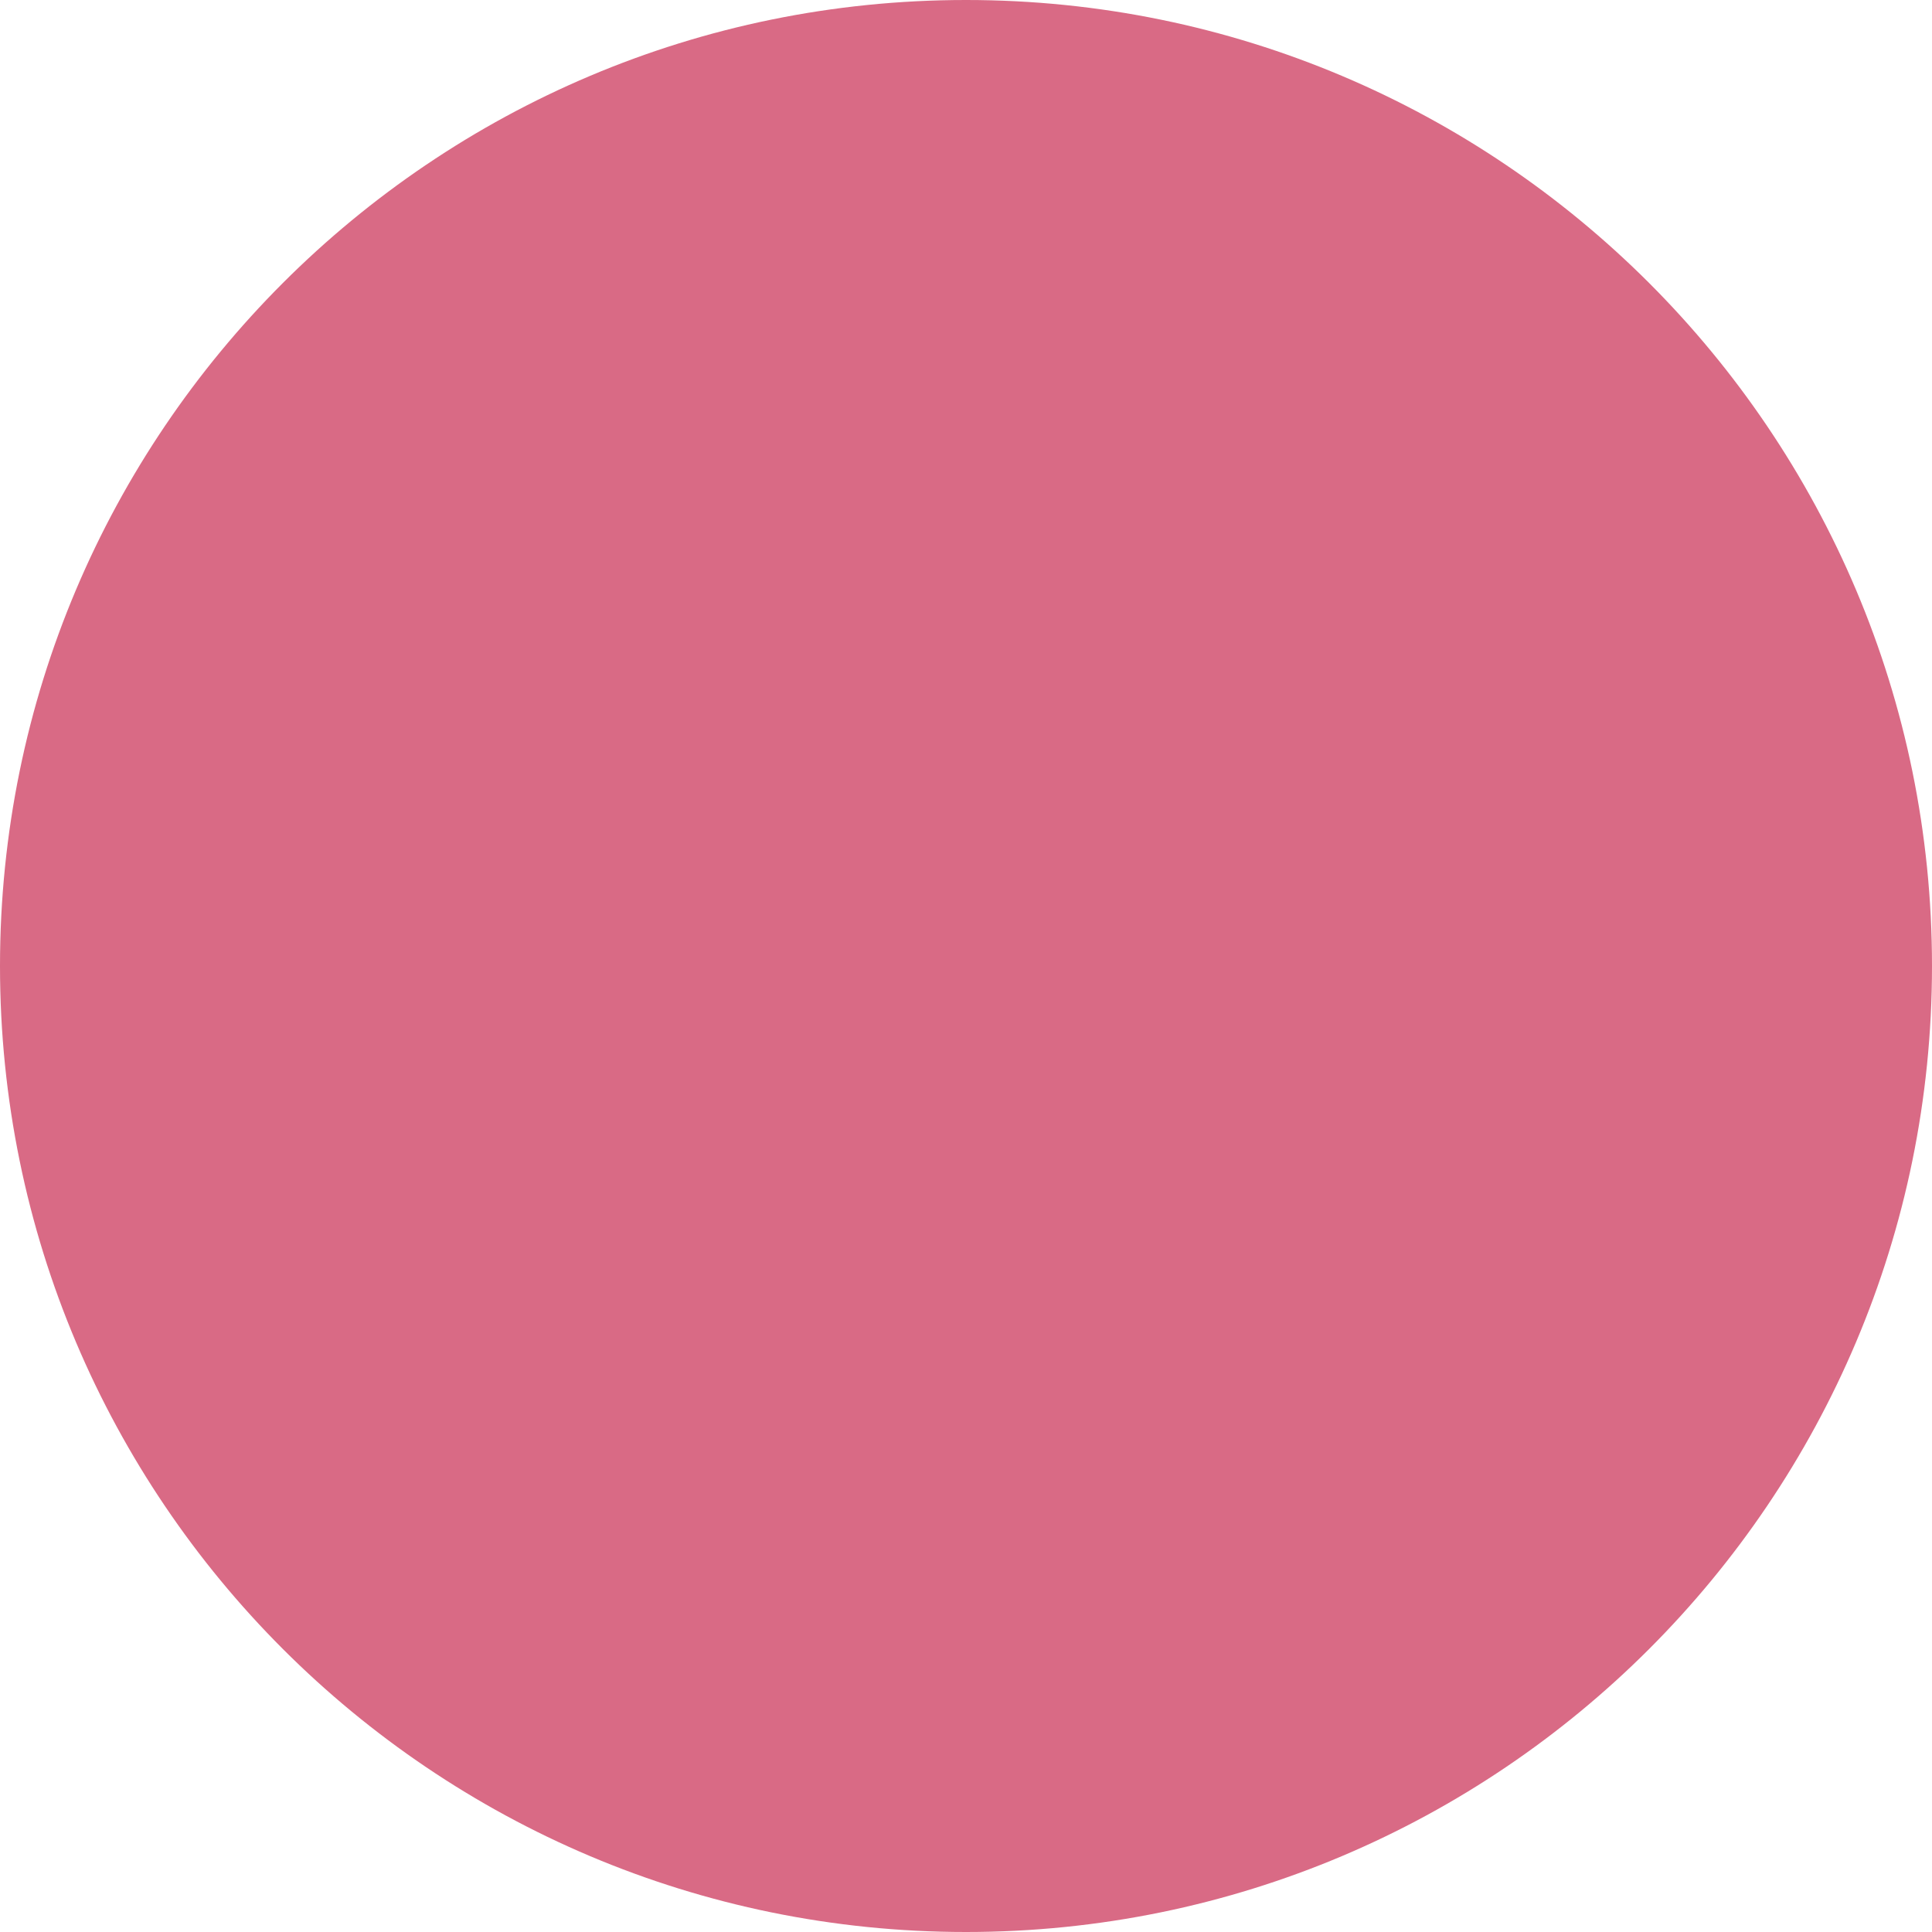
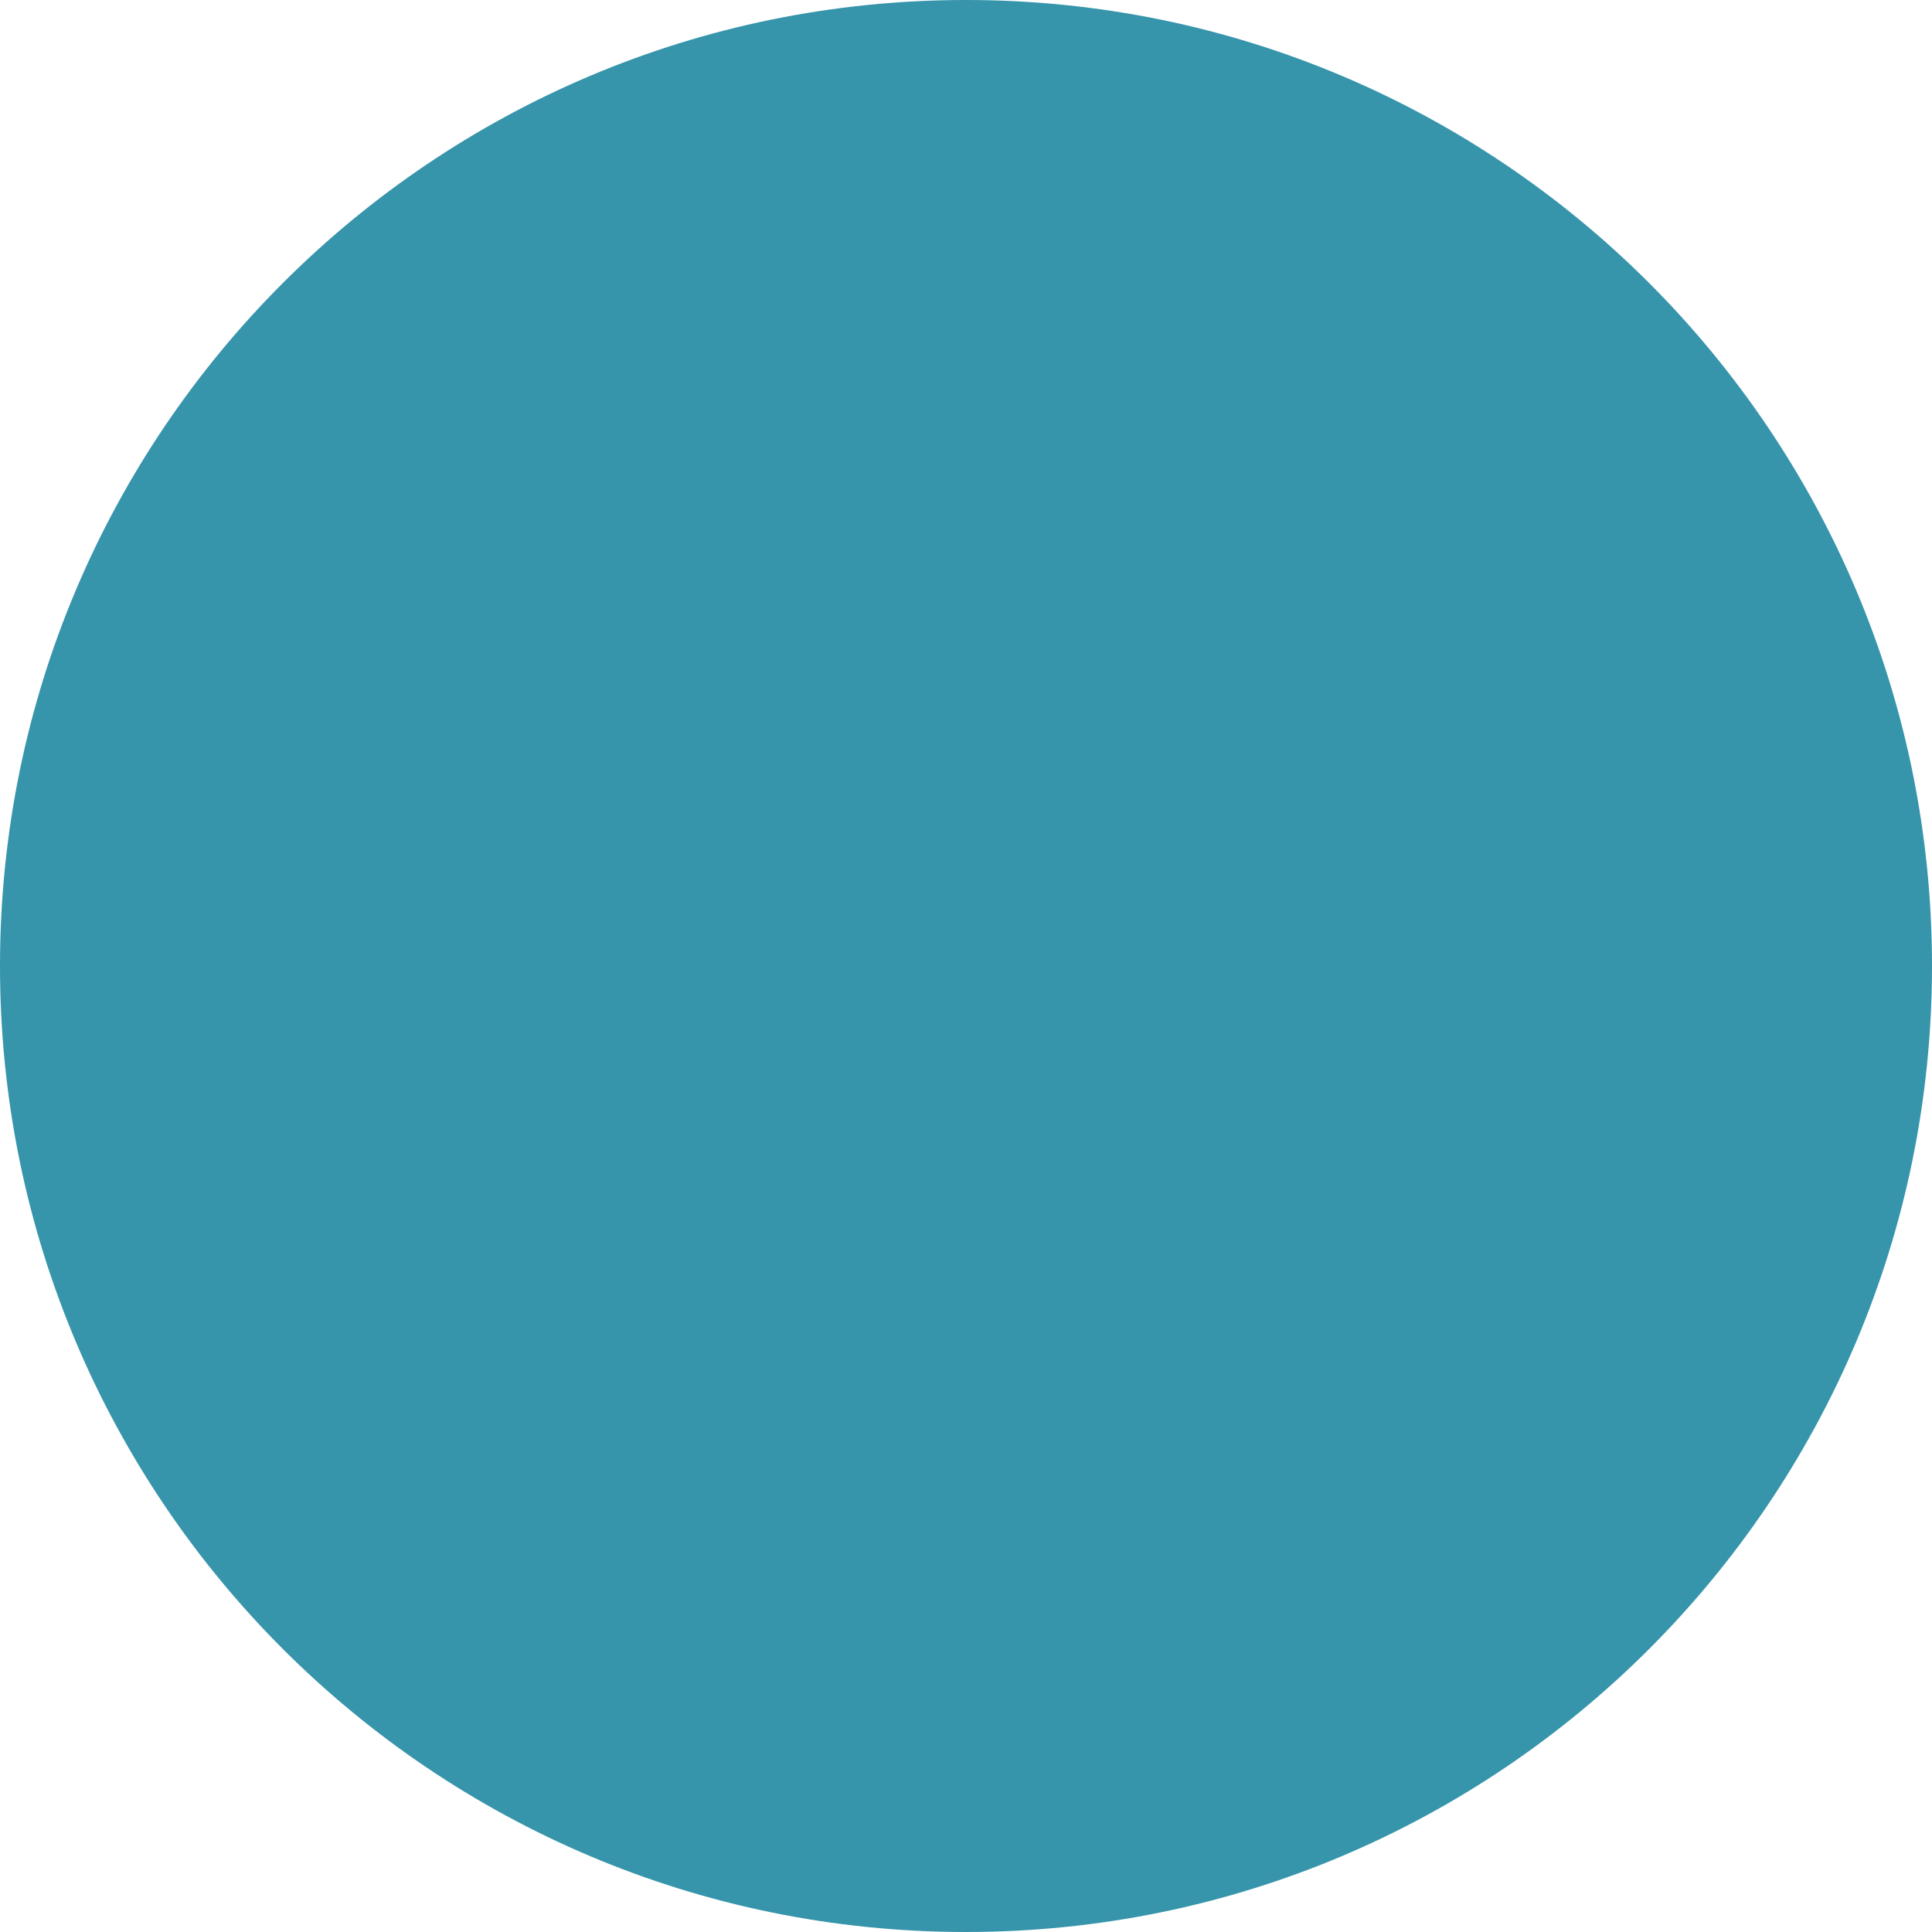
<svg xmlns="http://www.w3.org/2000/svg" preserveAspectRatio="none" overflow="visible" style="display: block;" width="12" height="12" viewBox="0 0 12 12" fill="none">
-   <circle id="dot" cx="6" cy="6" r="6" fill="#D96A85" />
+   <circle id="dot" cx="6" cy="6" r="6" fill="#3694AB" />
</svg>
